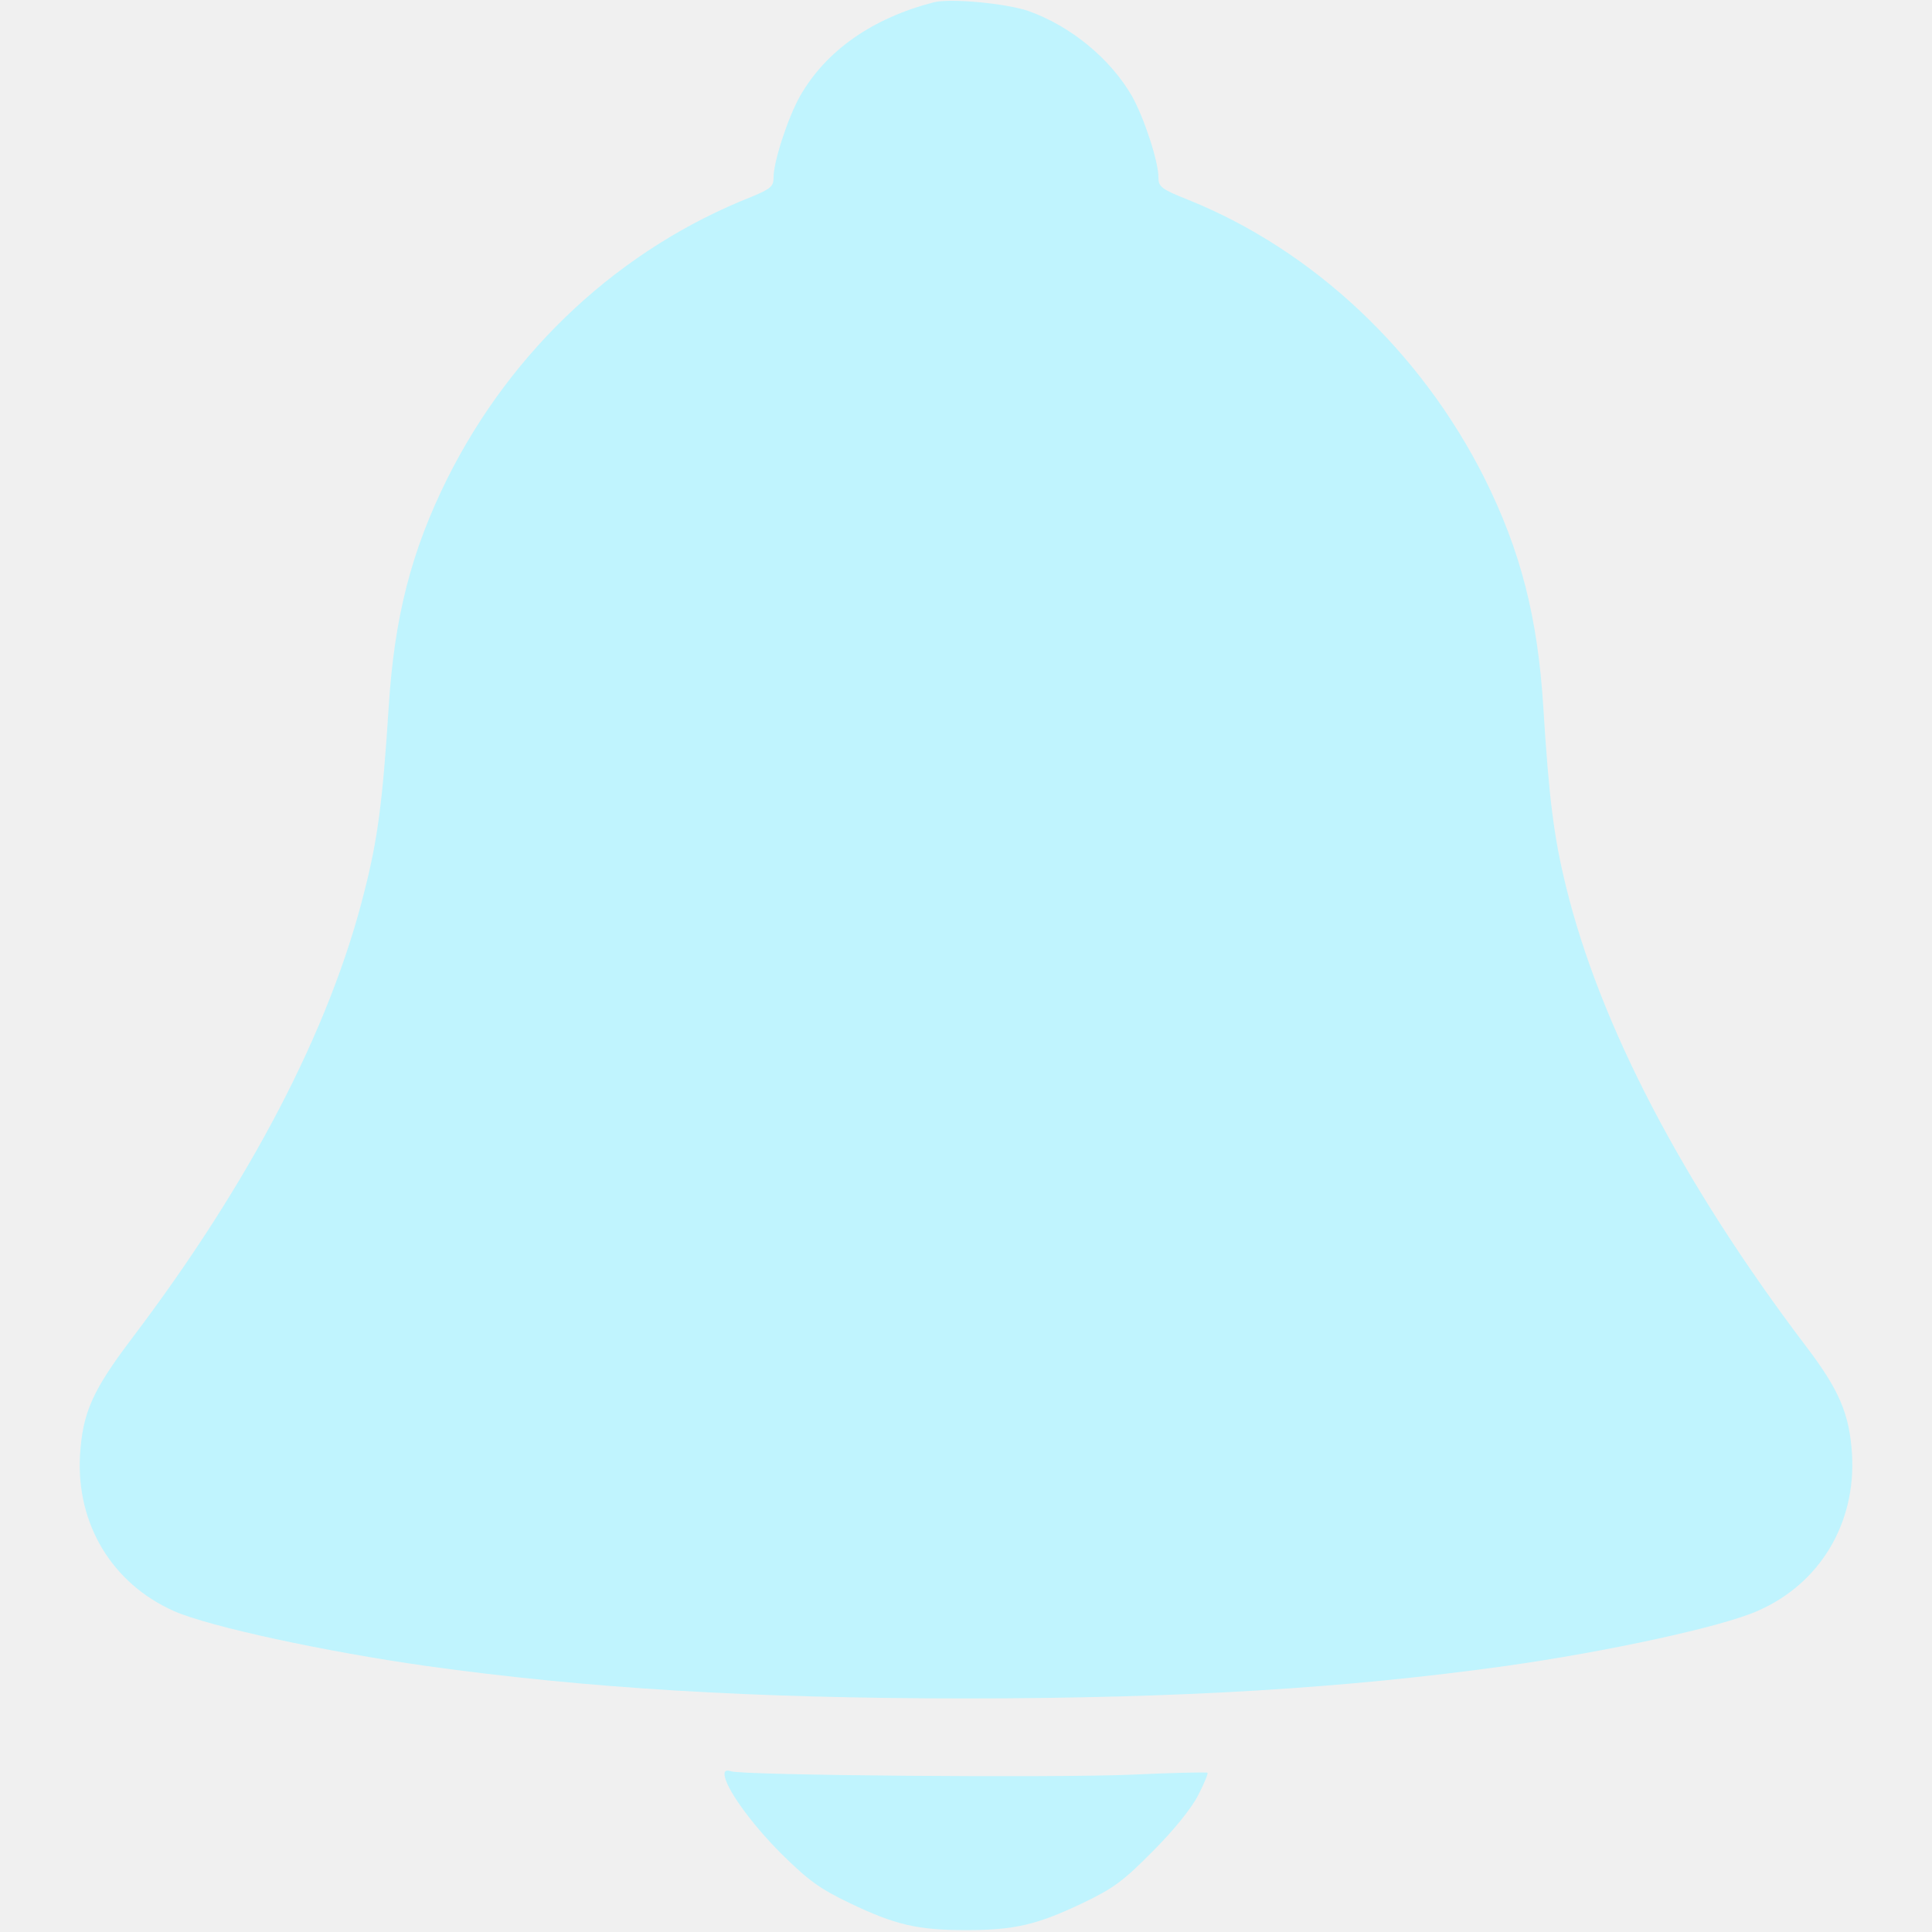
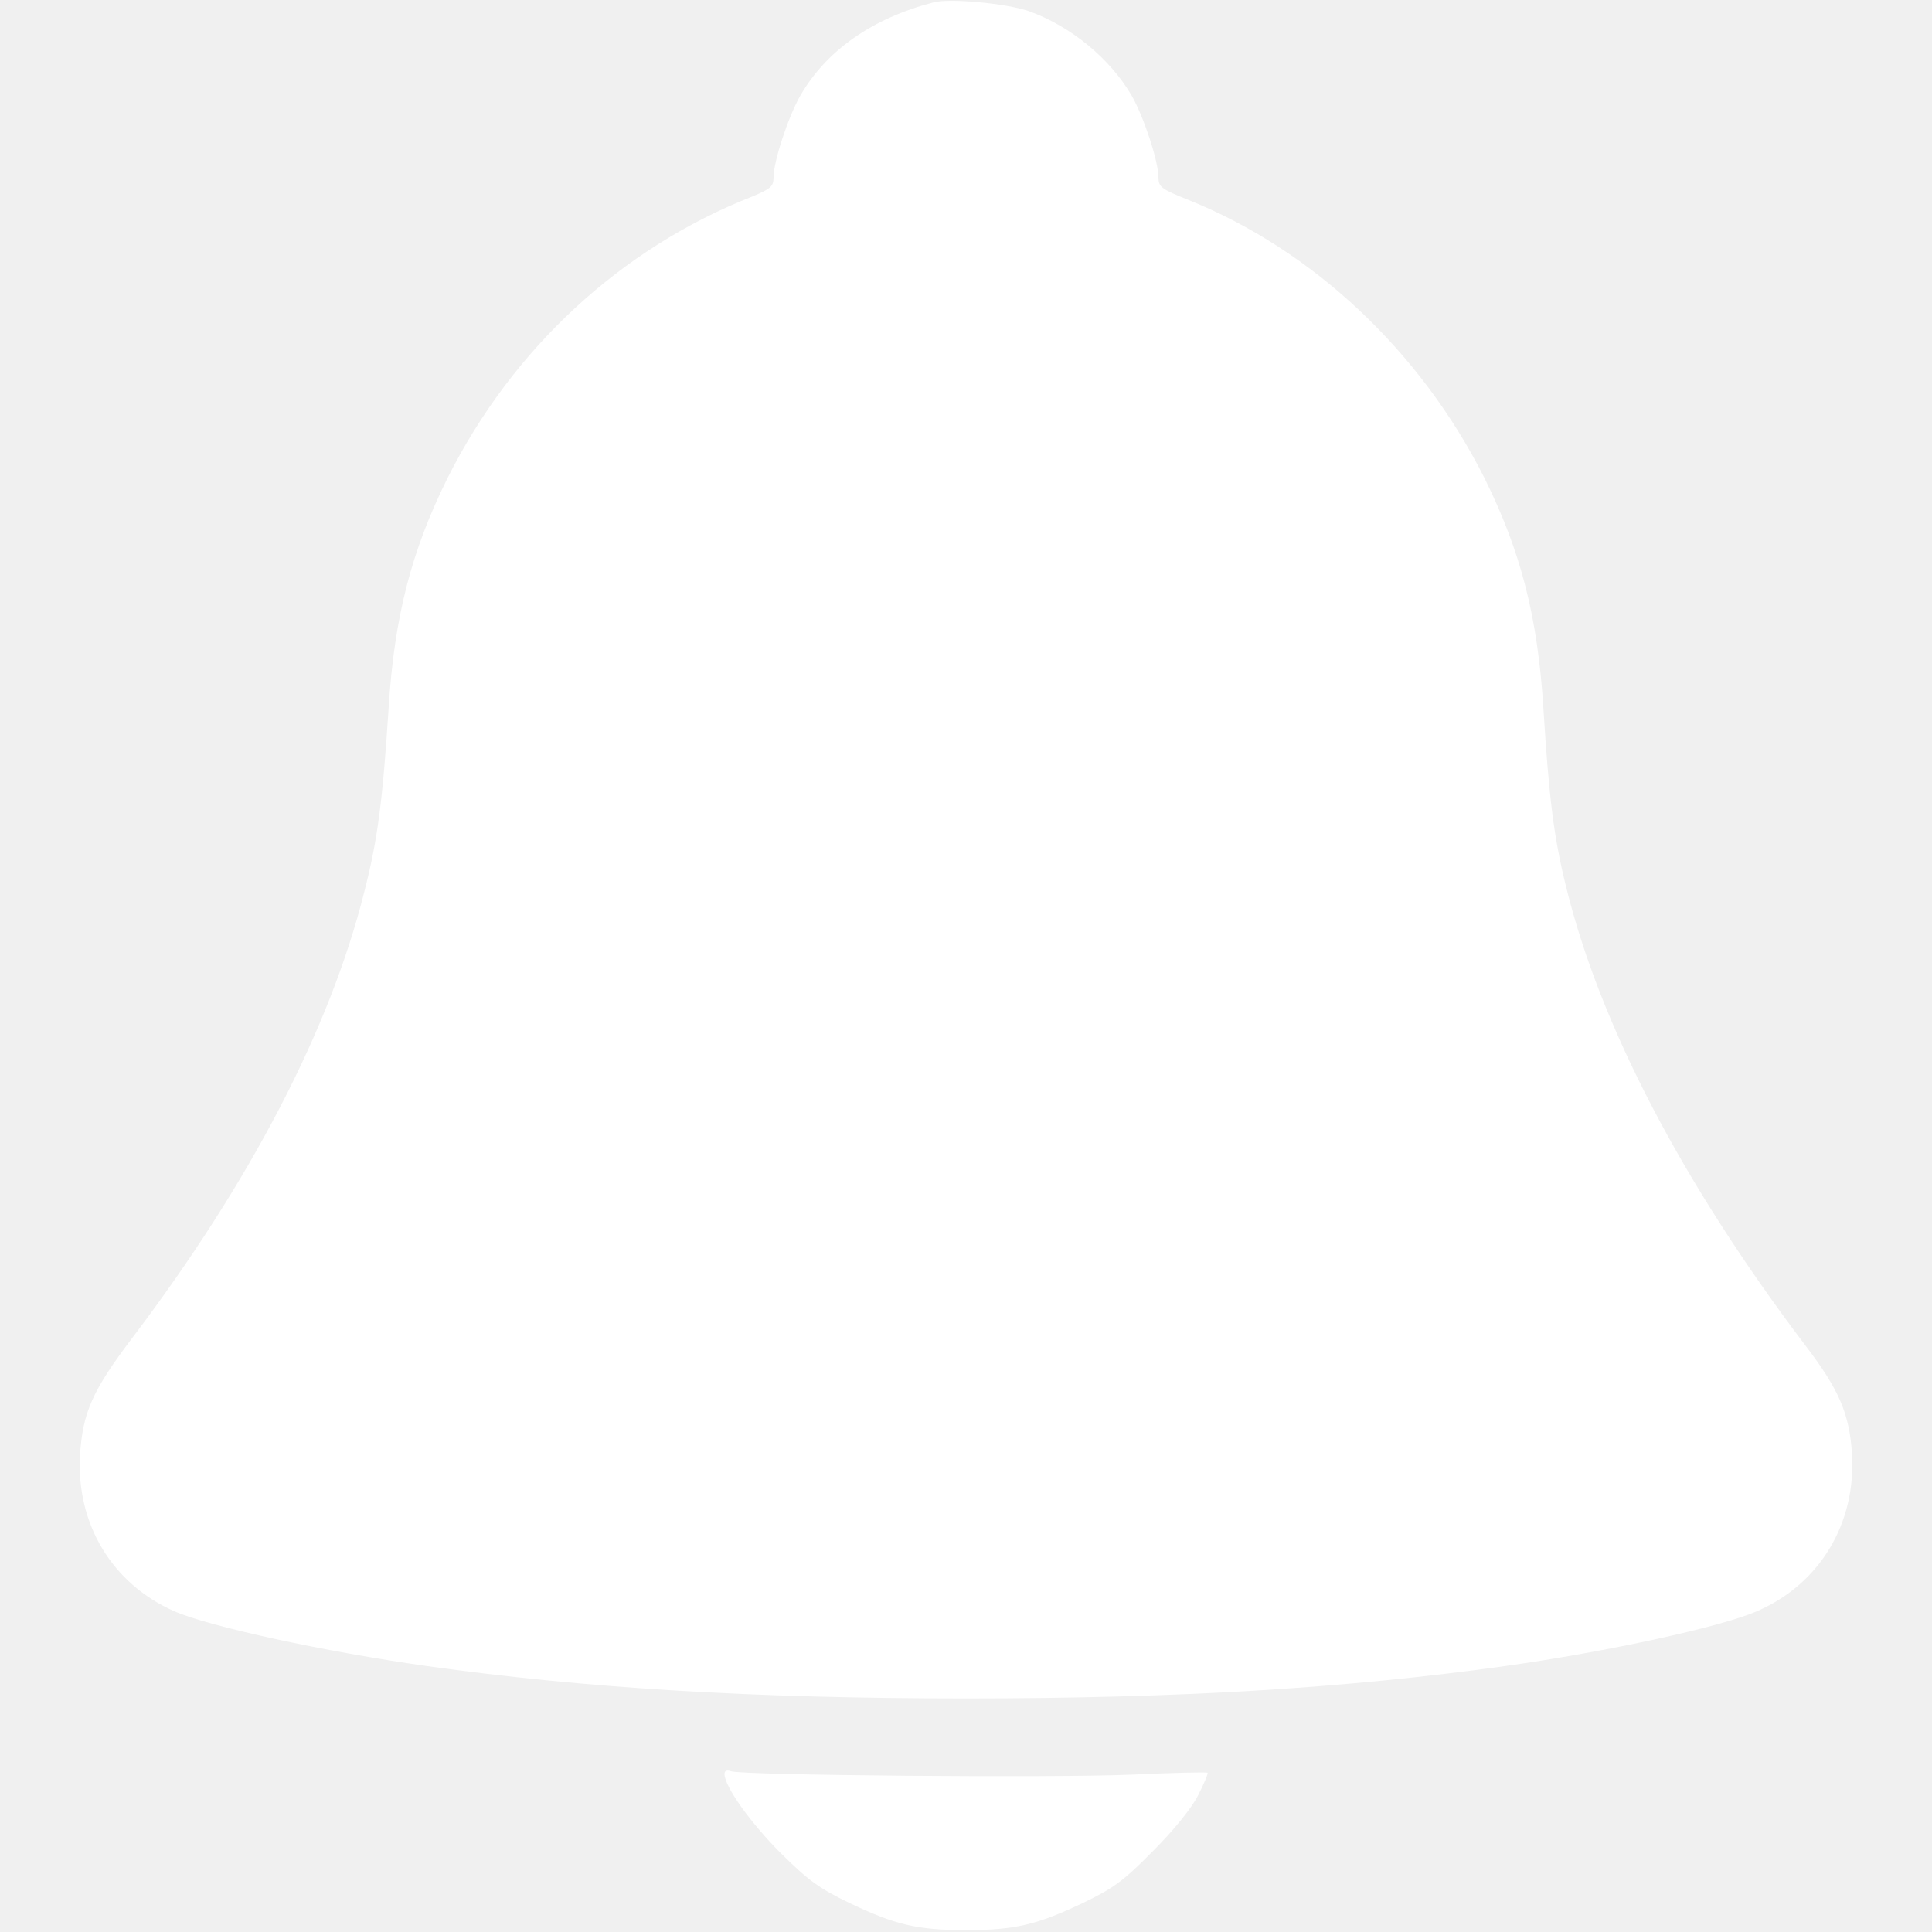
<svg xmlns="http://www.w3.org/2000/svg" version="1.0" width="512pt" height="512pt" viewBox="0 0 512 512" preserveAspectRatio="xMidYMid meet">
-   <g transform="translate(0,512) scale(0.1,-0.1)" fill="#C0F4FE" stroke="none">
+   <g transform="translate(0,512) scale(0.1,-0.1)" fill="#fff" stroke="none">
    <path d="M2475 5114 c-163 -42 -286 -128 -355 -249 -32 -57 -70 -173 -70 -215 0 -24 -7 -30 -57 -51 -348 -137 -635 -403 -807 -746 -96 -193 -141 -368 -156 -608 -16 -249 -29 -350 -65 -490 -91 -363 -302 -768 -614 -1180 -106 -140 -132 -198 -139 -312 -10 -182 85 -340 250 -413 94 -41 399 -107 668 -145 422 -59 864 -86 1430 -86 566 0 1008 27 1430 86 270 38 574 104 668 146 165 72 261 232 250 416 -7 107 -34 170 -124 288 -325 429 -544 848 -634 1216 -32 130 -45 232 -60 474 -15 240 -60 415 -156 608 -169 336 -454 604 -784 737 -73 29 -80 35 -80 60 0 42 -38 158 -70 215 -57 99 -162 186 -275 226 -59 20 -206 34 -250 23z" />
    <path d="M1920 419 c0 -34 70 -131 150 -211 73 -72 102 -93 181 -131 121 -58 180 -72 309 -72 129 0 188 14 310 72 81 39 107 58 185 137 55 55 102 113 120 148 16 31 27 58 25 60 -3 2 -93 0 -200 -5 -206 -9 -1035 -2 -1063 9 -11 4 -17 1 -17 -7z" />
  </g>
</svg>
